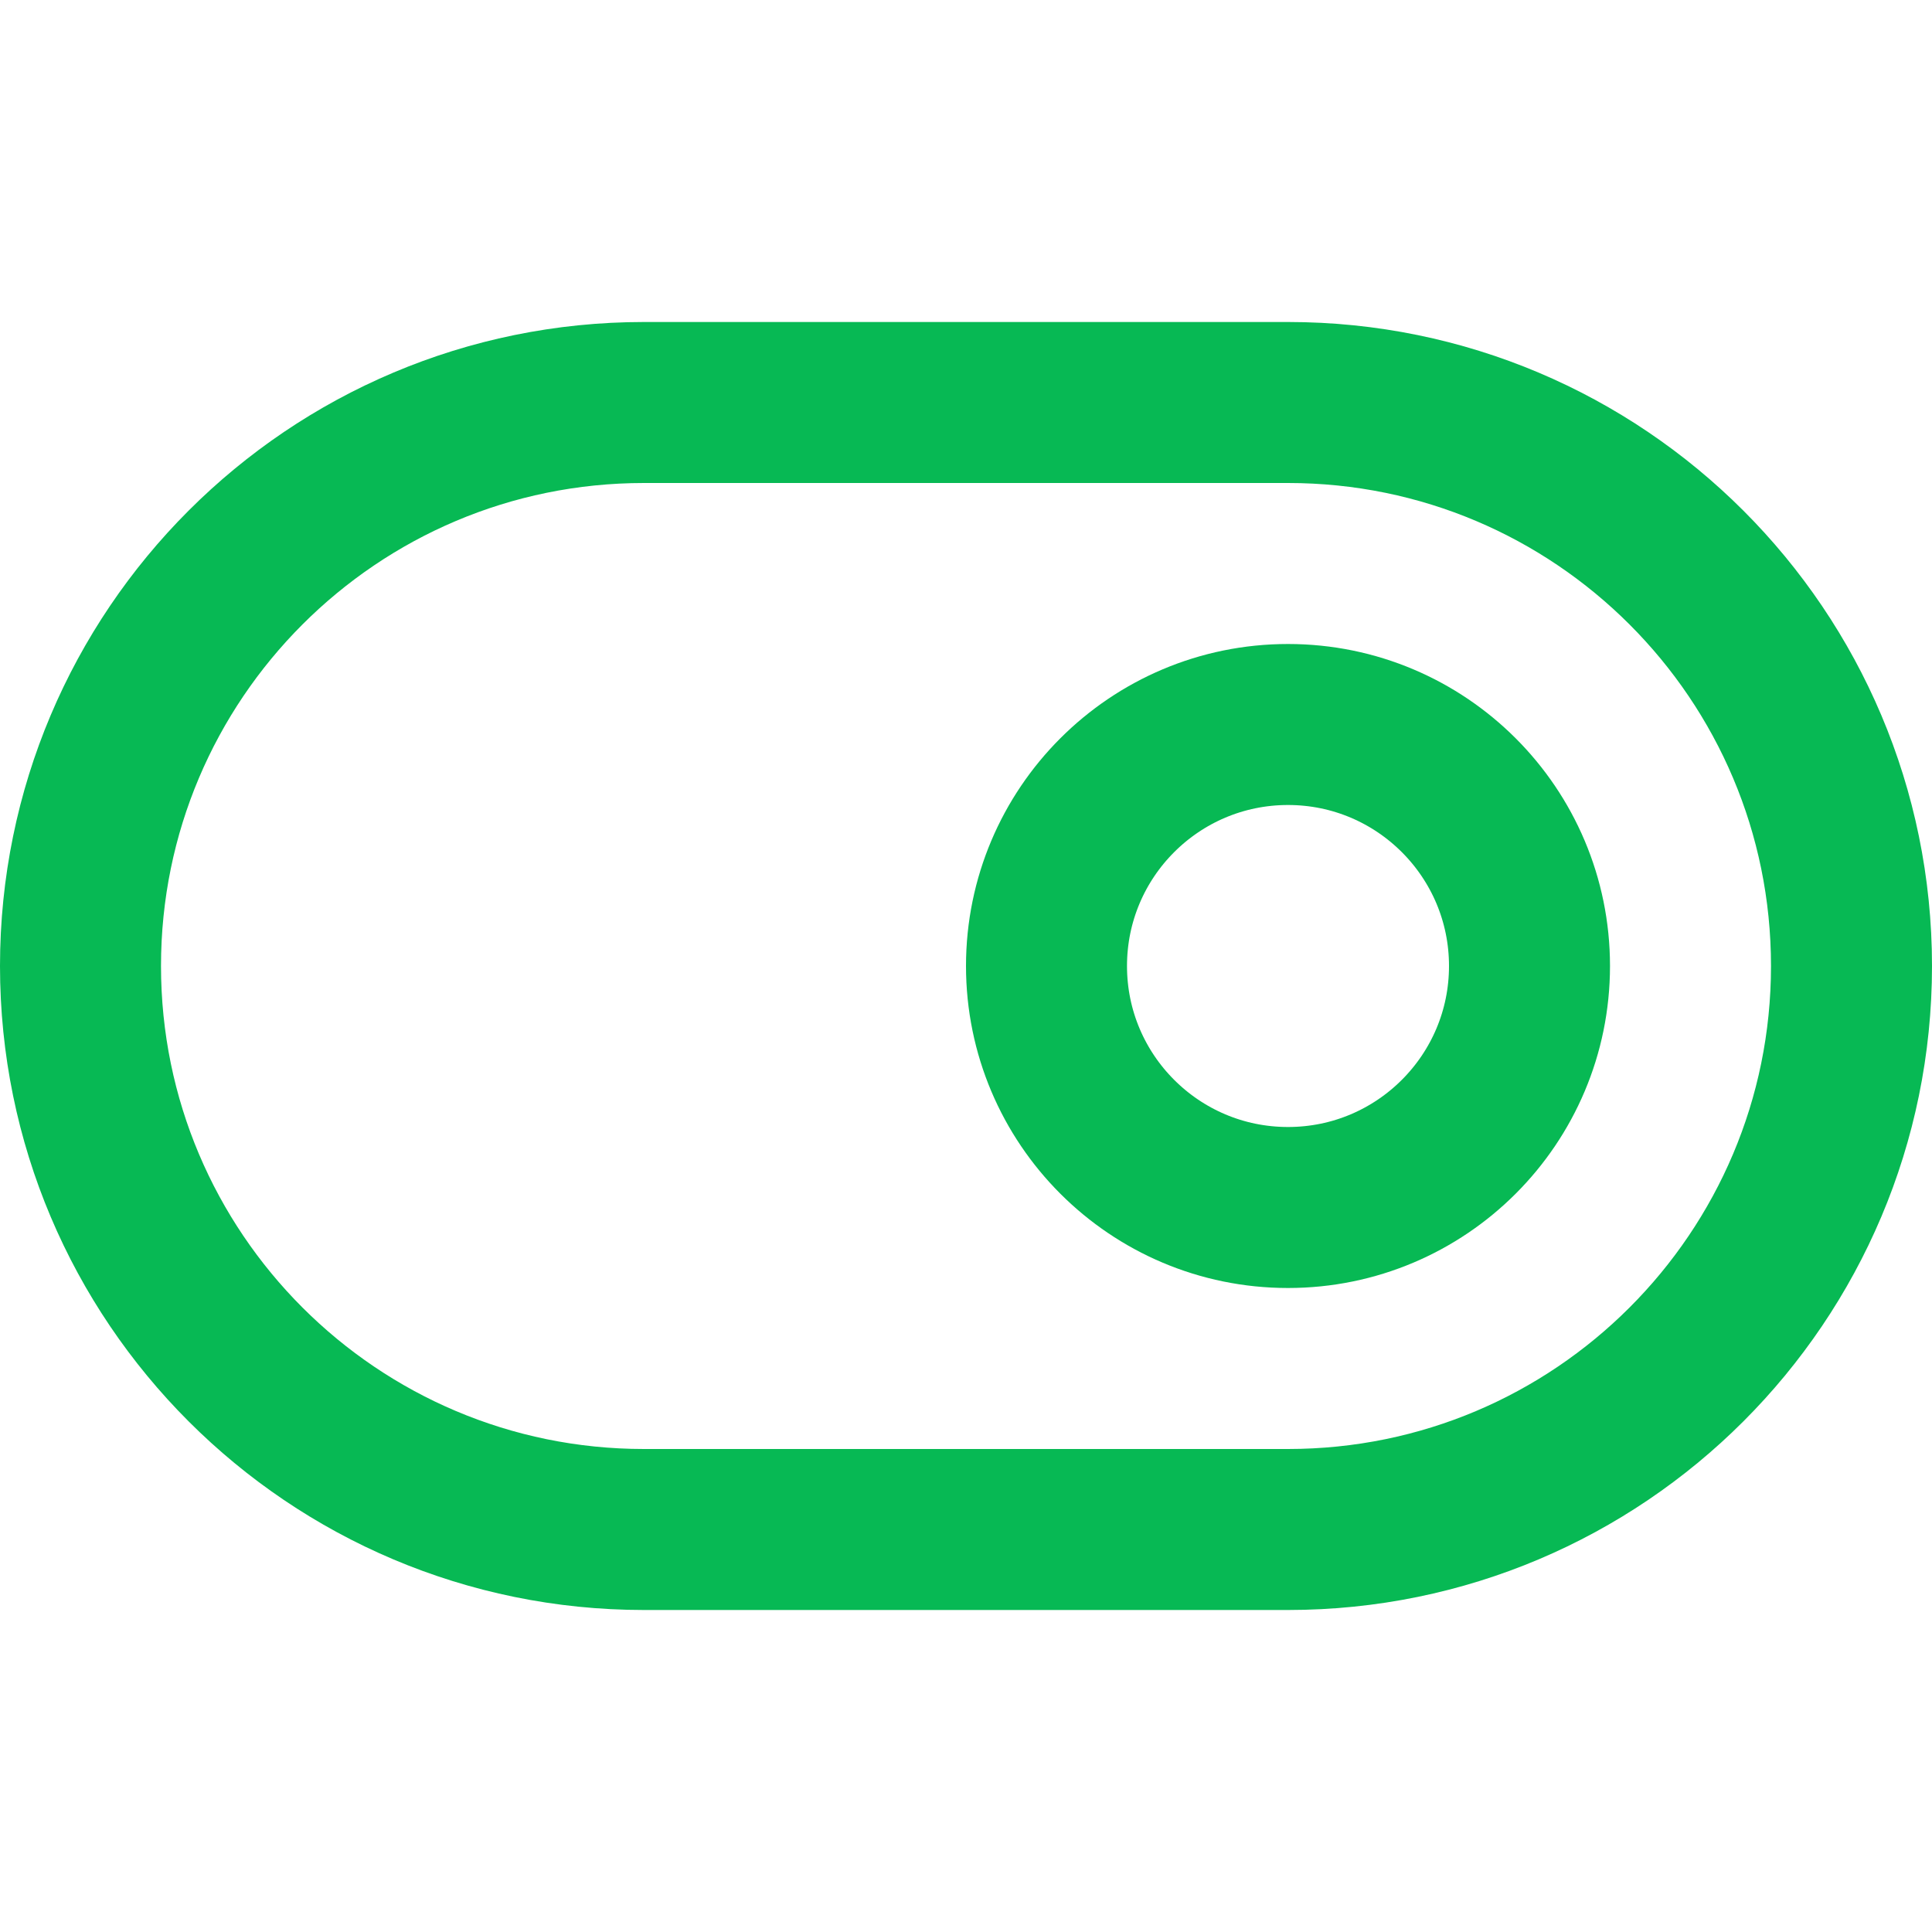
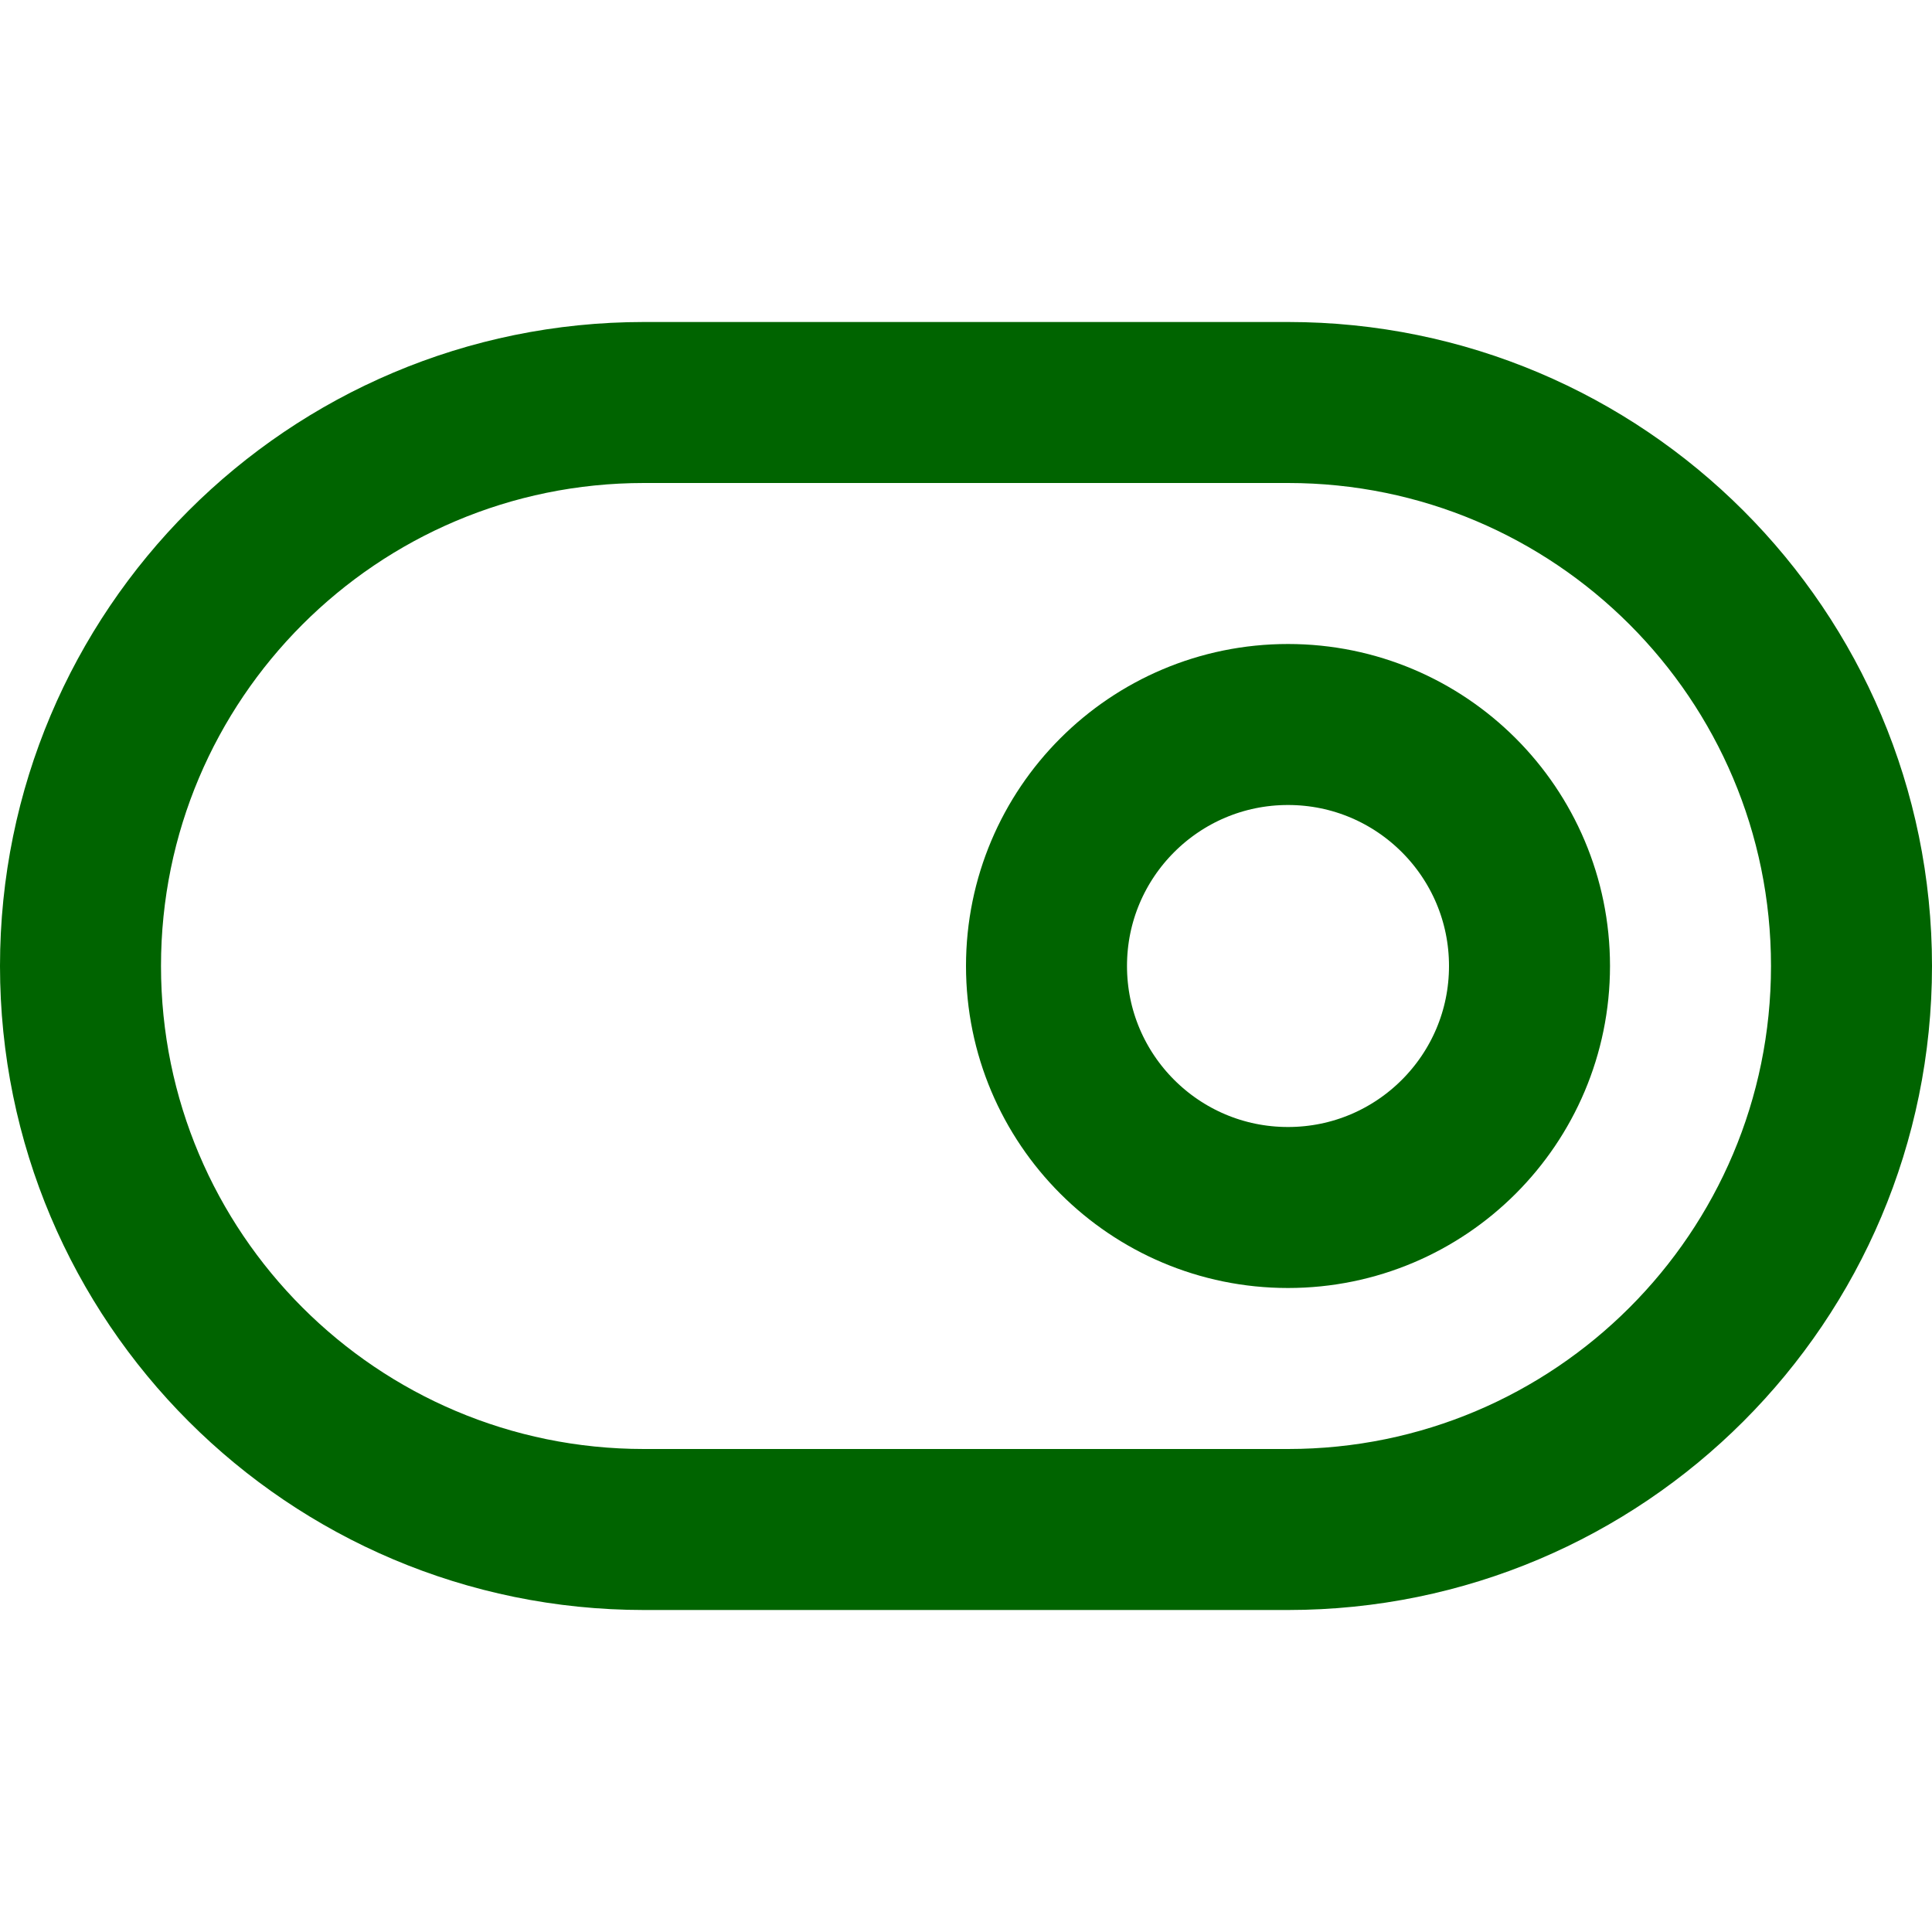
- <svg xmlns="http://www.w3.org/2000/svg" width="24" height="24" viewBox="0 0 24 24" fill="none" stroke="#07B954" stroke-width="2" stroke-linecap="round" stroke-linejoin="round" class="feather feather-toggle-right">
+ <svg xmlns="http://www.w3.org/2000/svg" width="24" height="24" viewBox="0 0 24 24" fill="none" stroke="#006400" stroke-width="2" stroke-linecap="round" stroke-linejoin="round" class="feather feather-toggle-right">
  <rect x="1" y="5" width="22" height="14" rx="7" ry="7" />
  <circle cx="16" cy="12" r="3" />
</svg>
